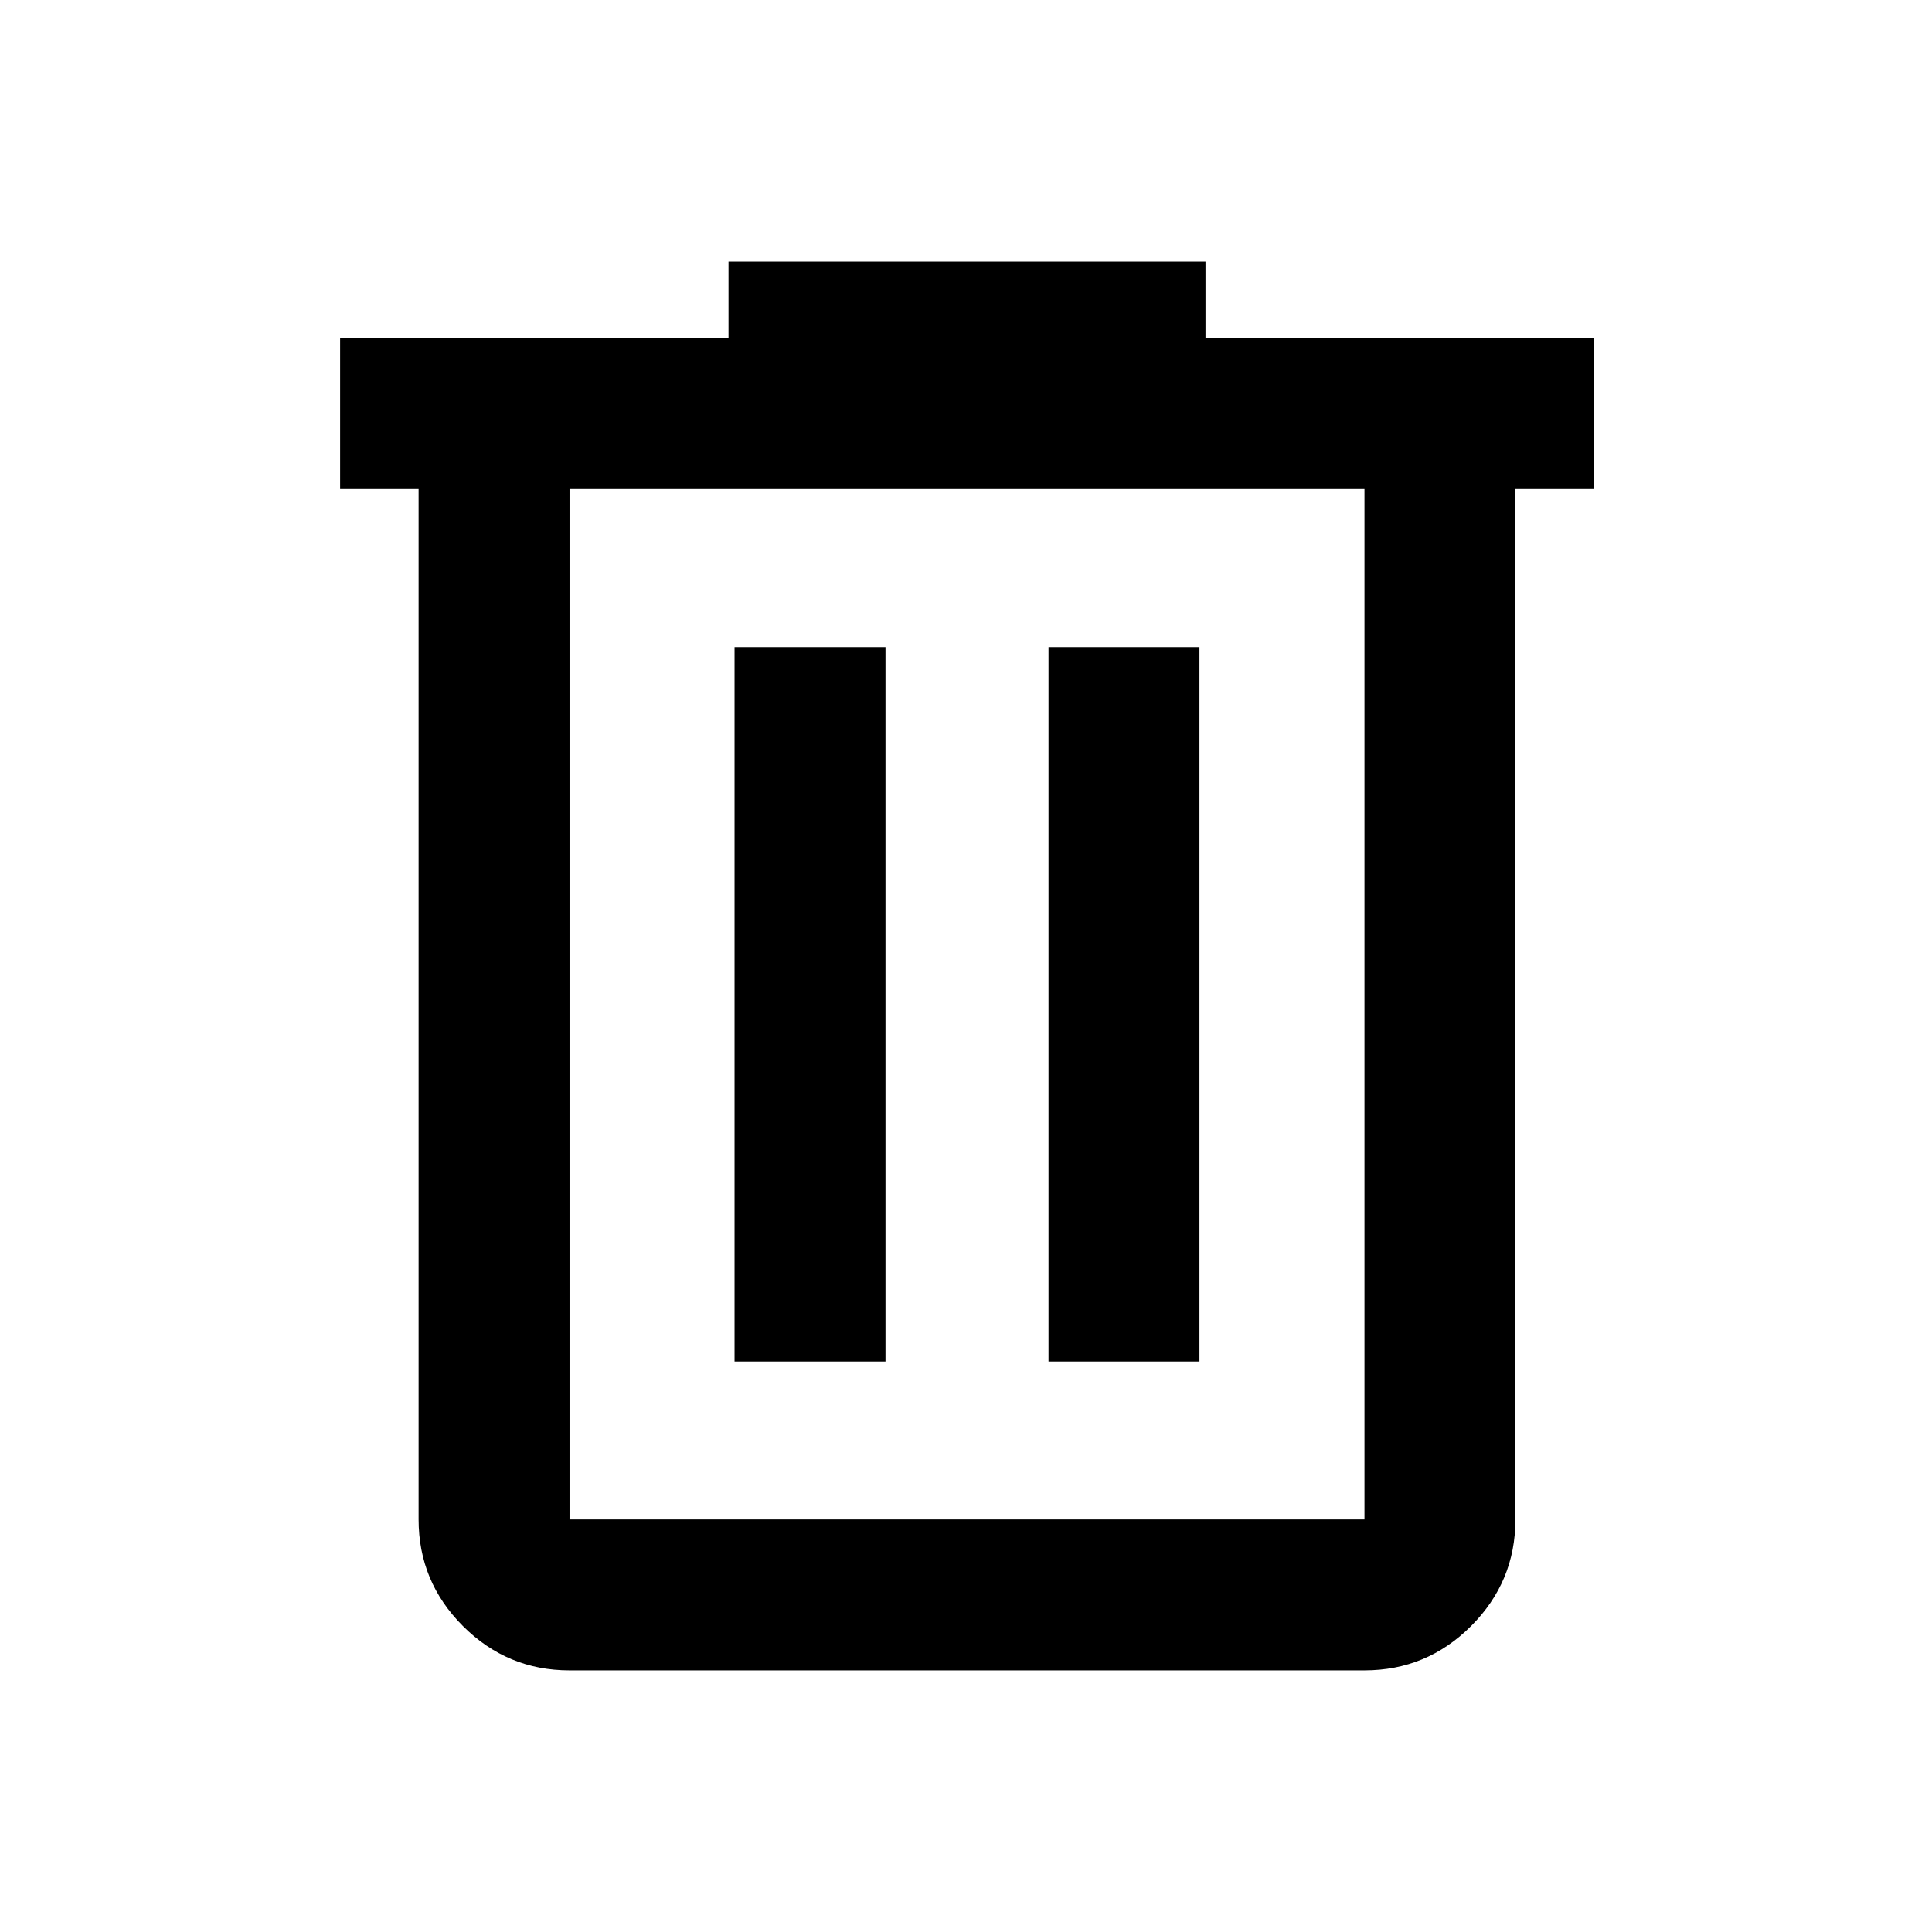
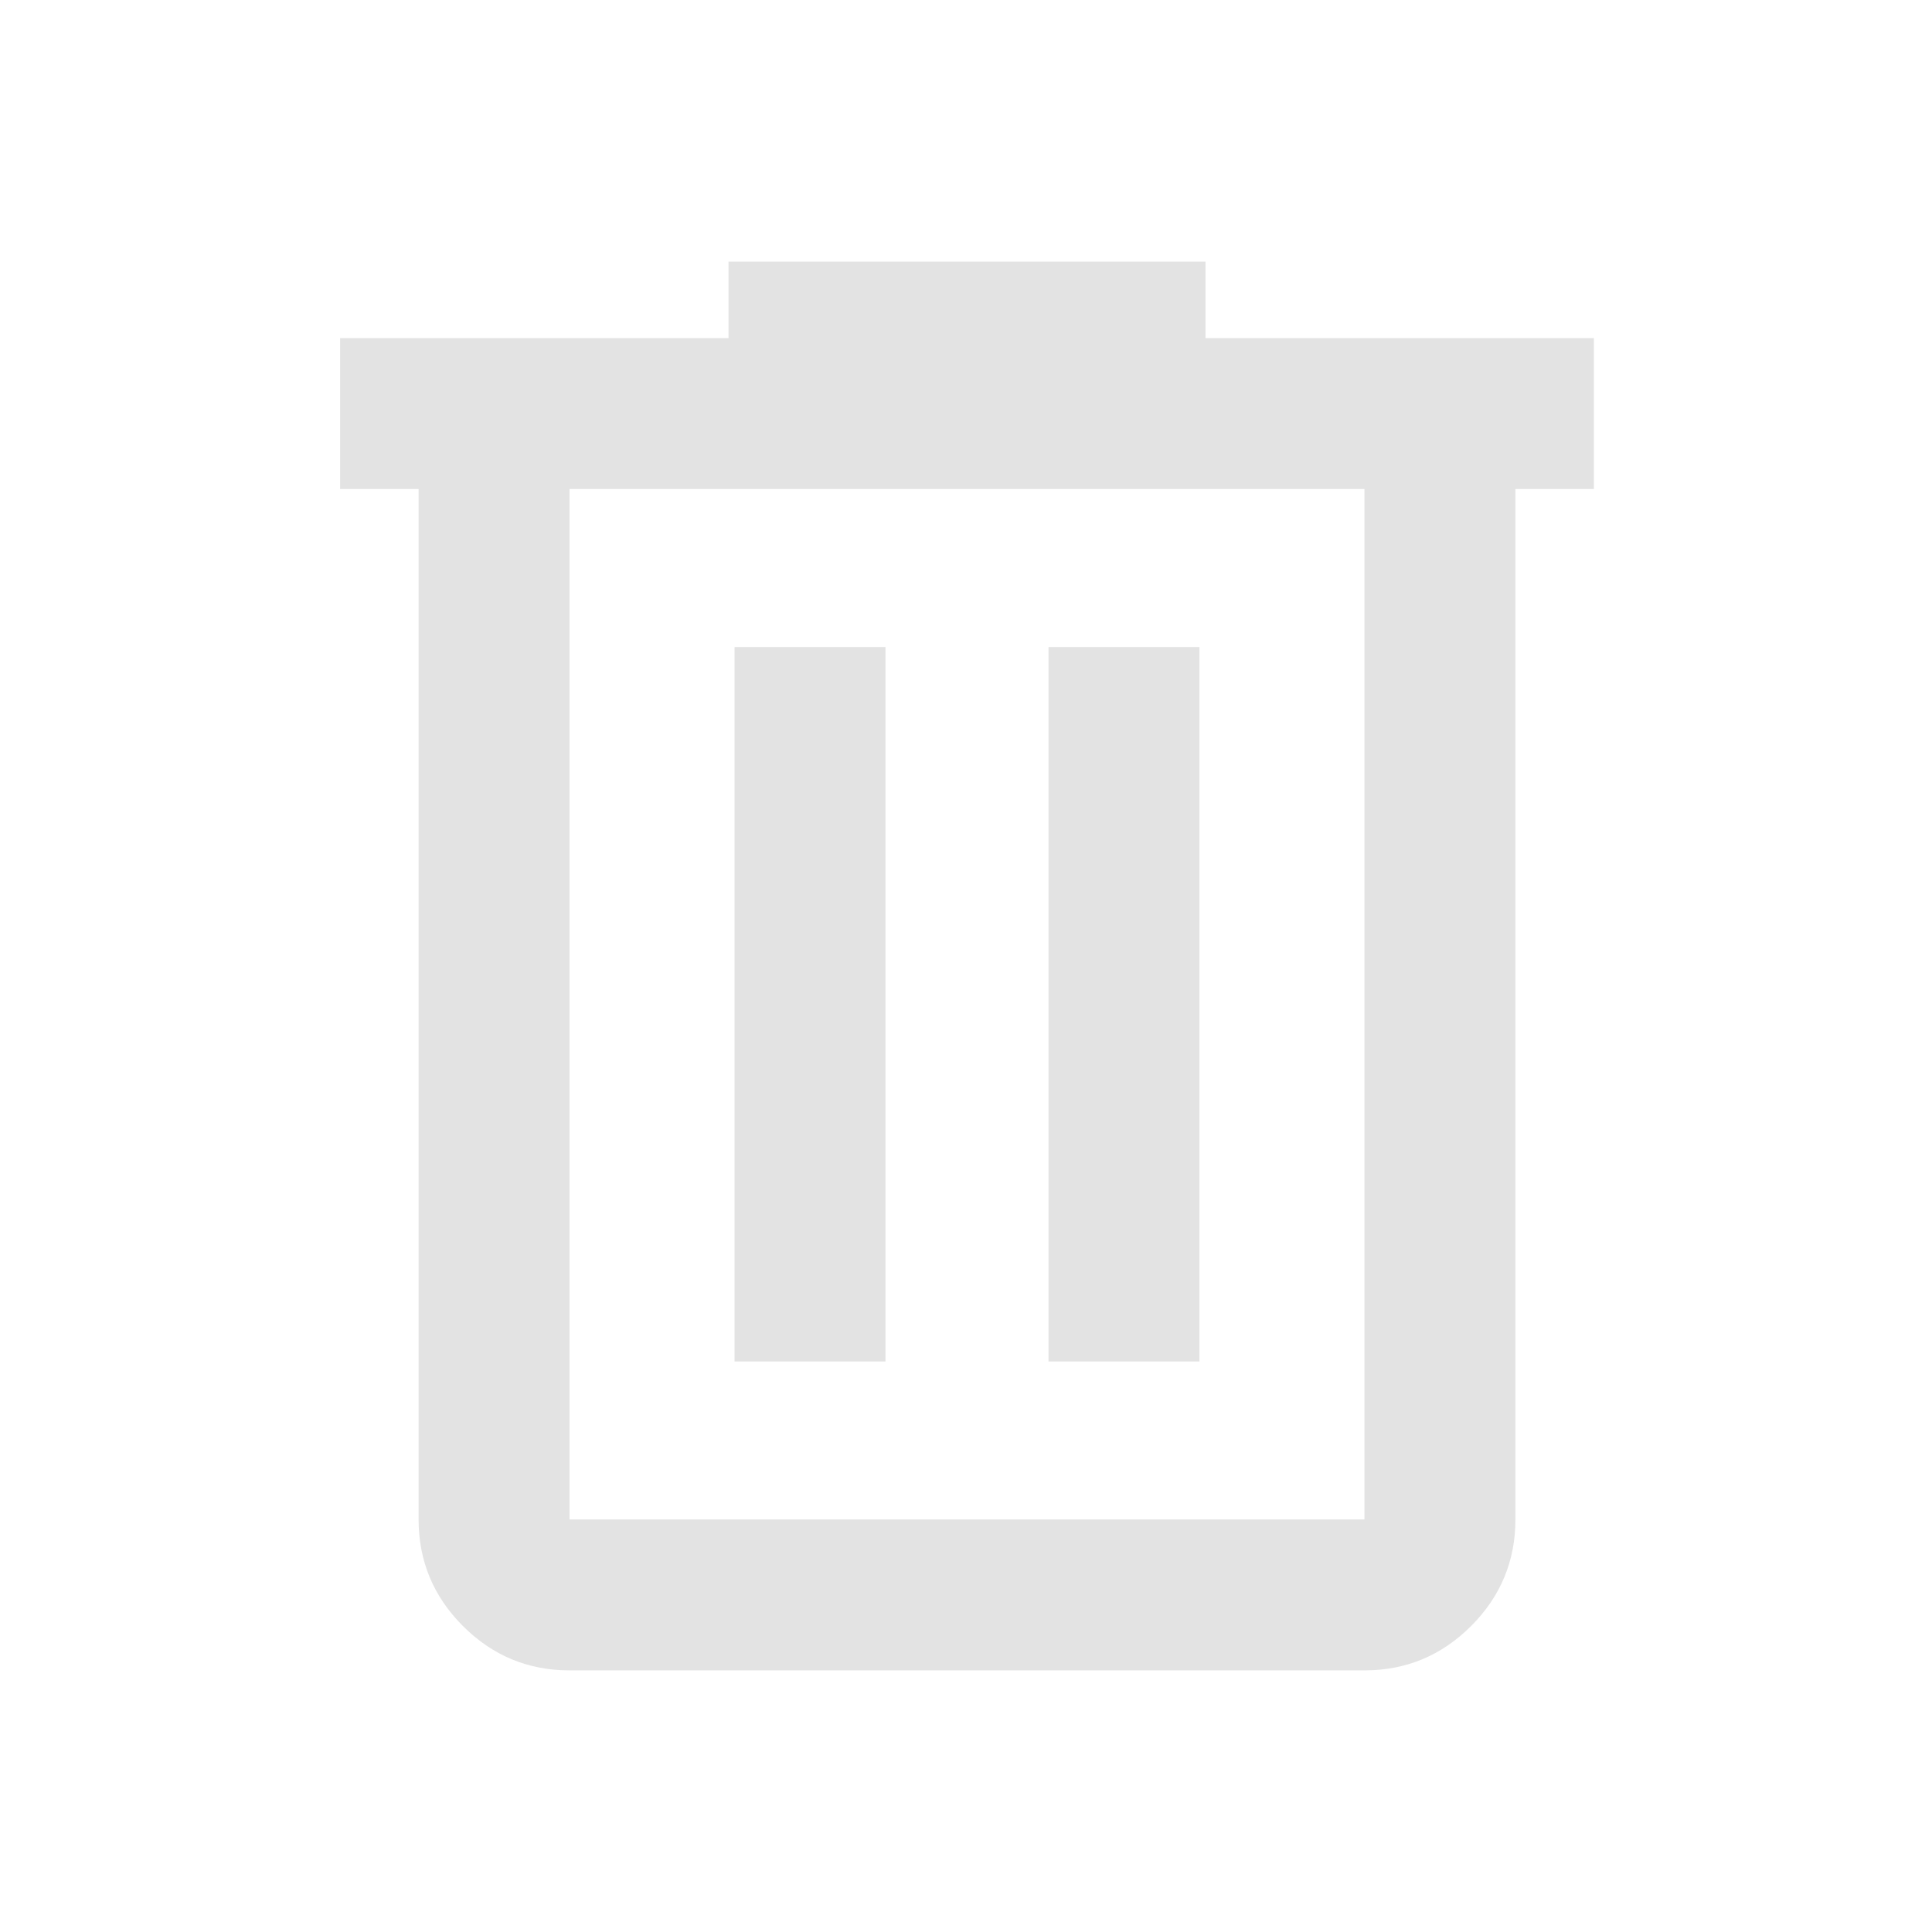
- <svg xmlns="http://www.w3.org/2000/svg" height="24" viewBox="0 -960 960 960" width="24">
+ <svg xmlns="http://www.w3.org/2000/svg" height="24" viewBox="0 -960 960 960" width="24" fill="#E3E3E3">
  <path d="M283-130q-30.938 0-52.969-22.031Q208-174.062 208-205v-512h-39v-75h193v-38h237v38h193v75h-39v512q0 30.938-22.031 52.969Q708.938-130 678-130H283Zm395-587H283v512h395v-512ZM365-283.5h75v-355h-75v355Zm156 0h75v-355h-75v355ZM283-717v512-512Z" />
</svg>
